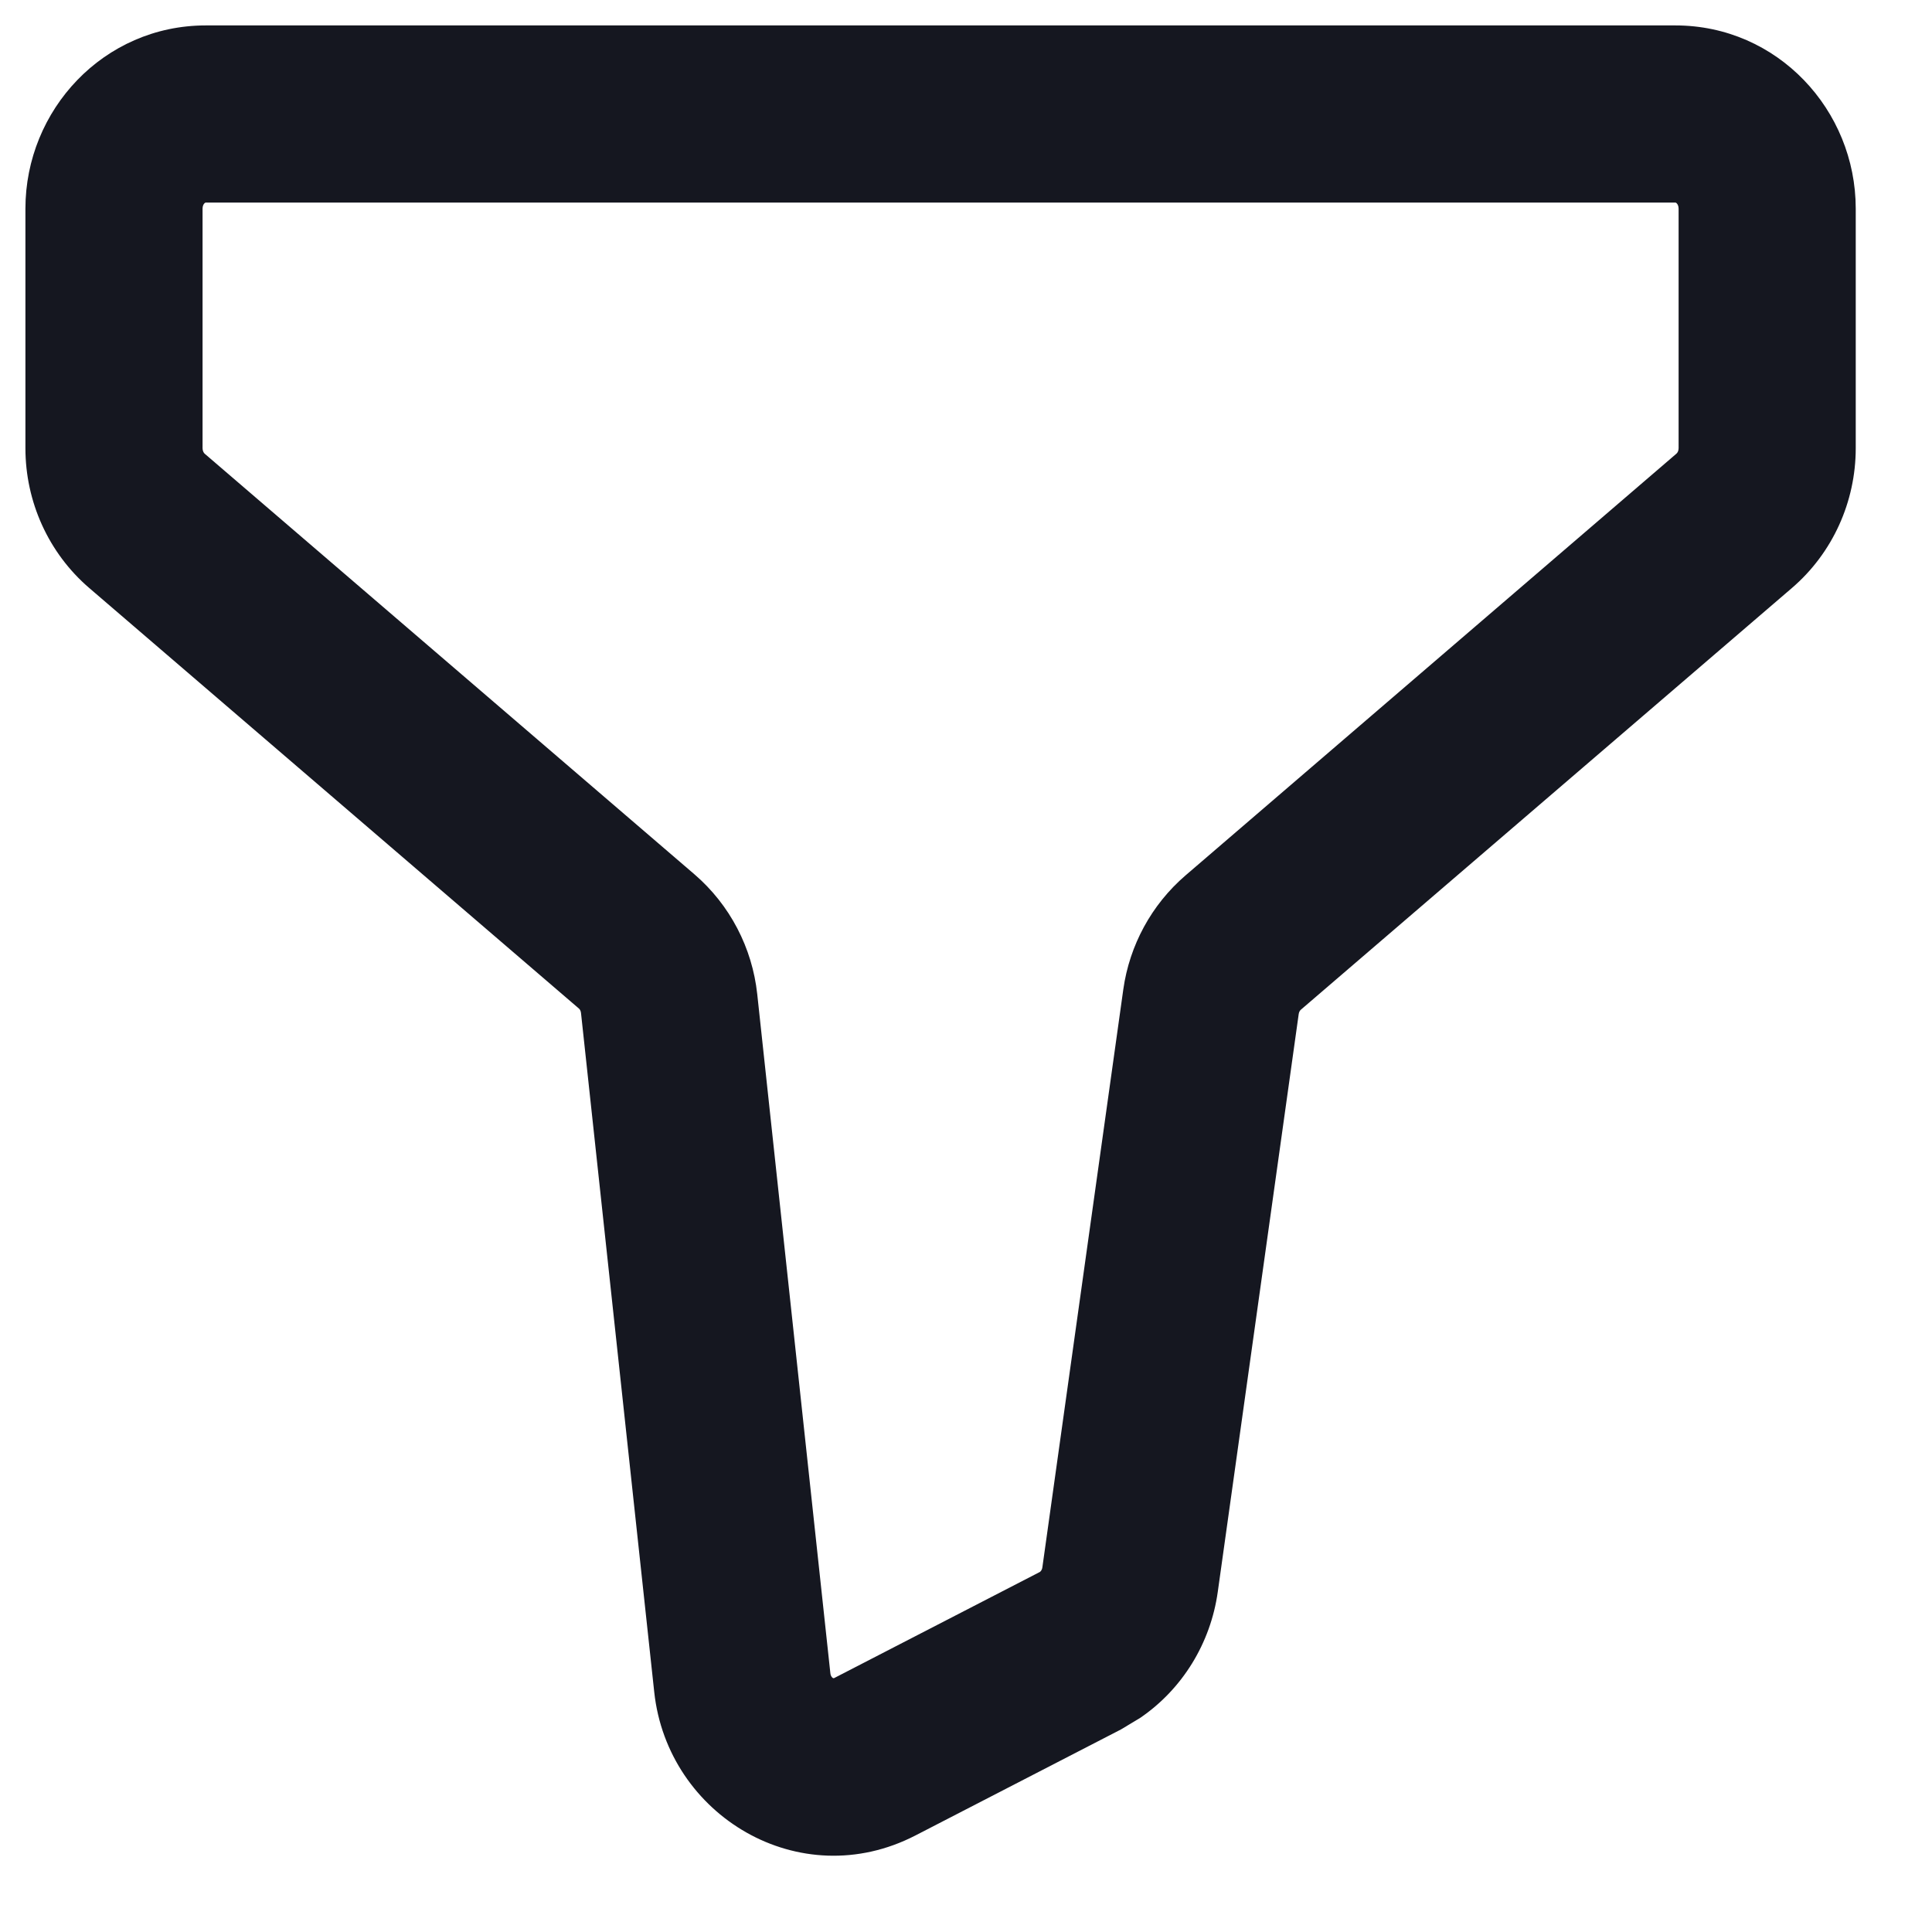
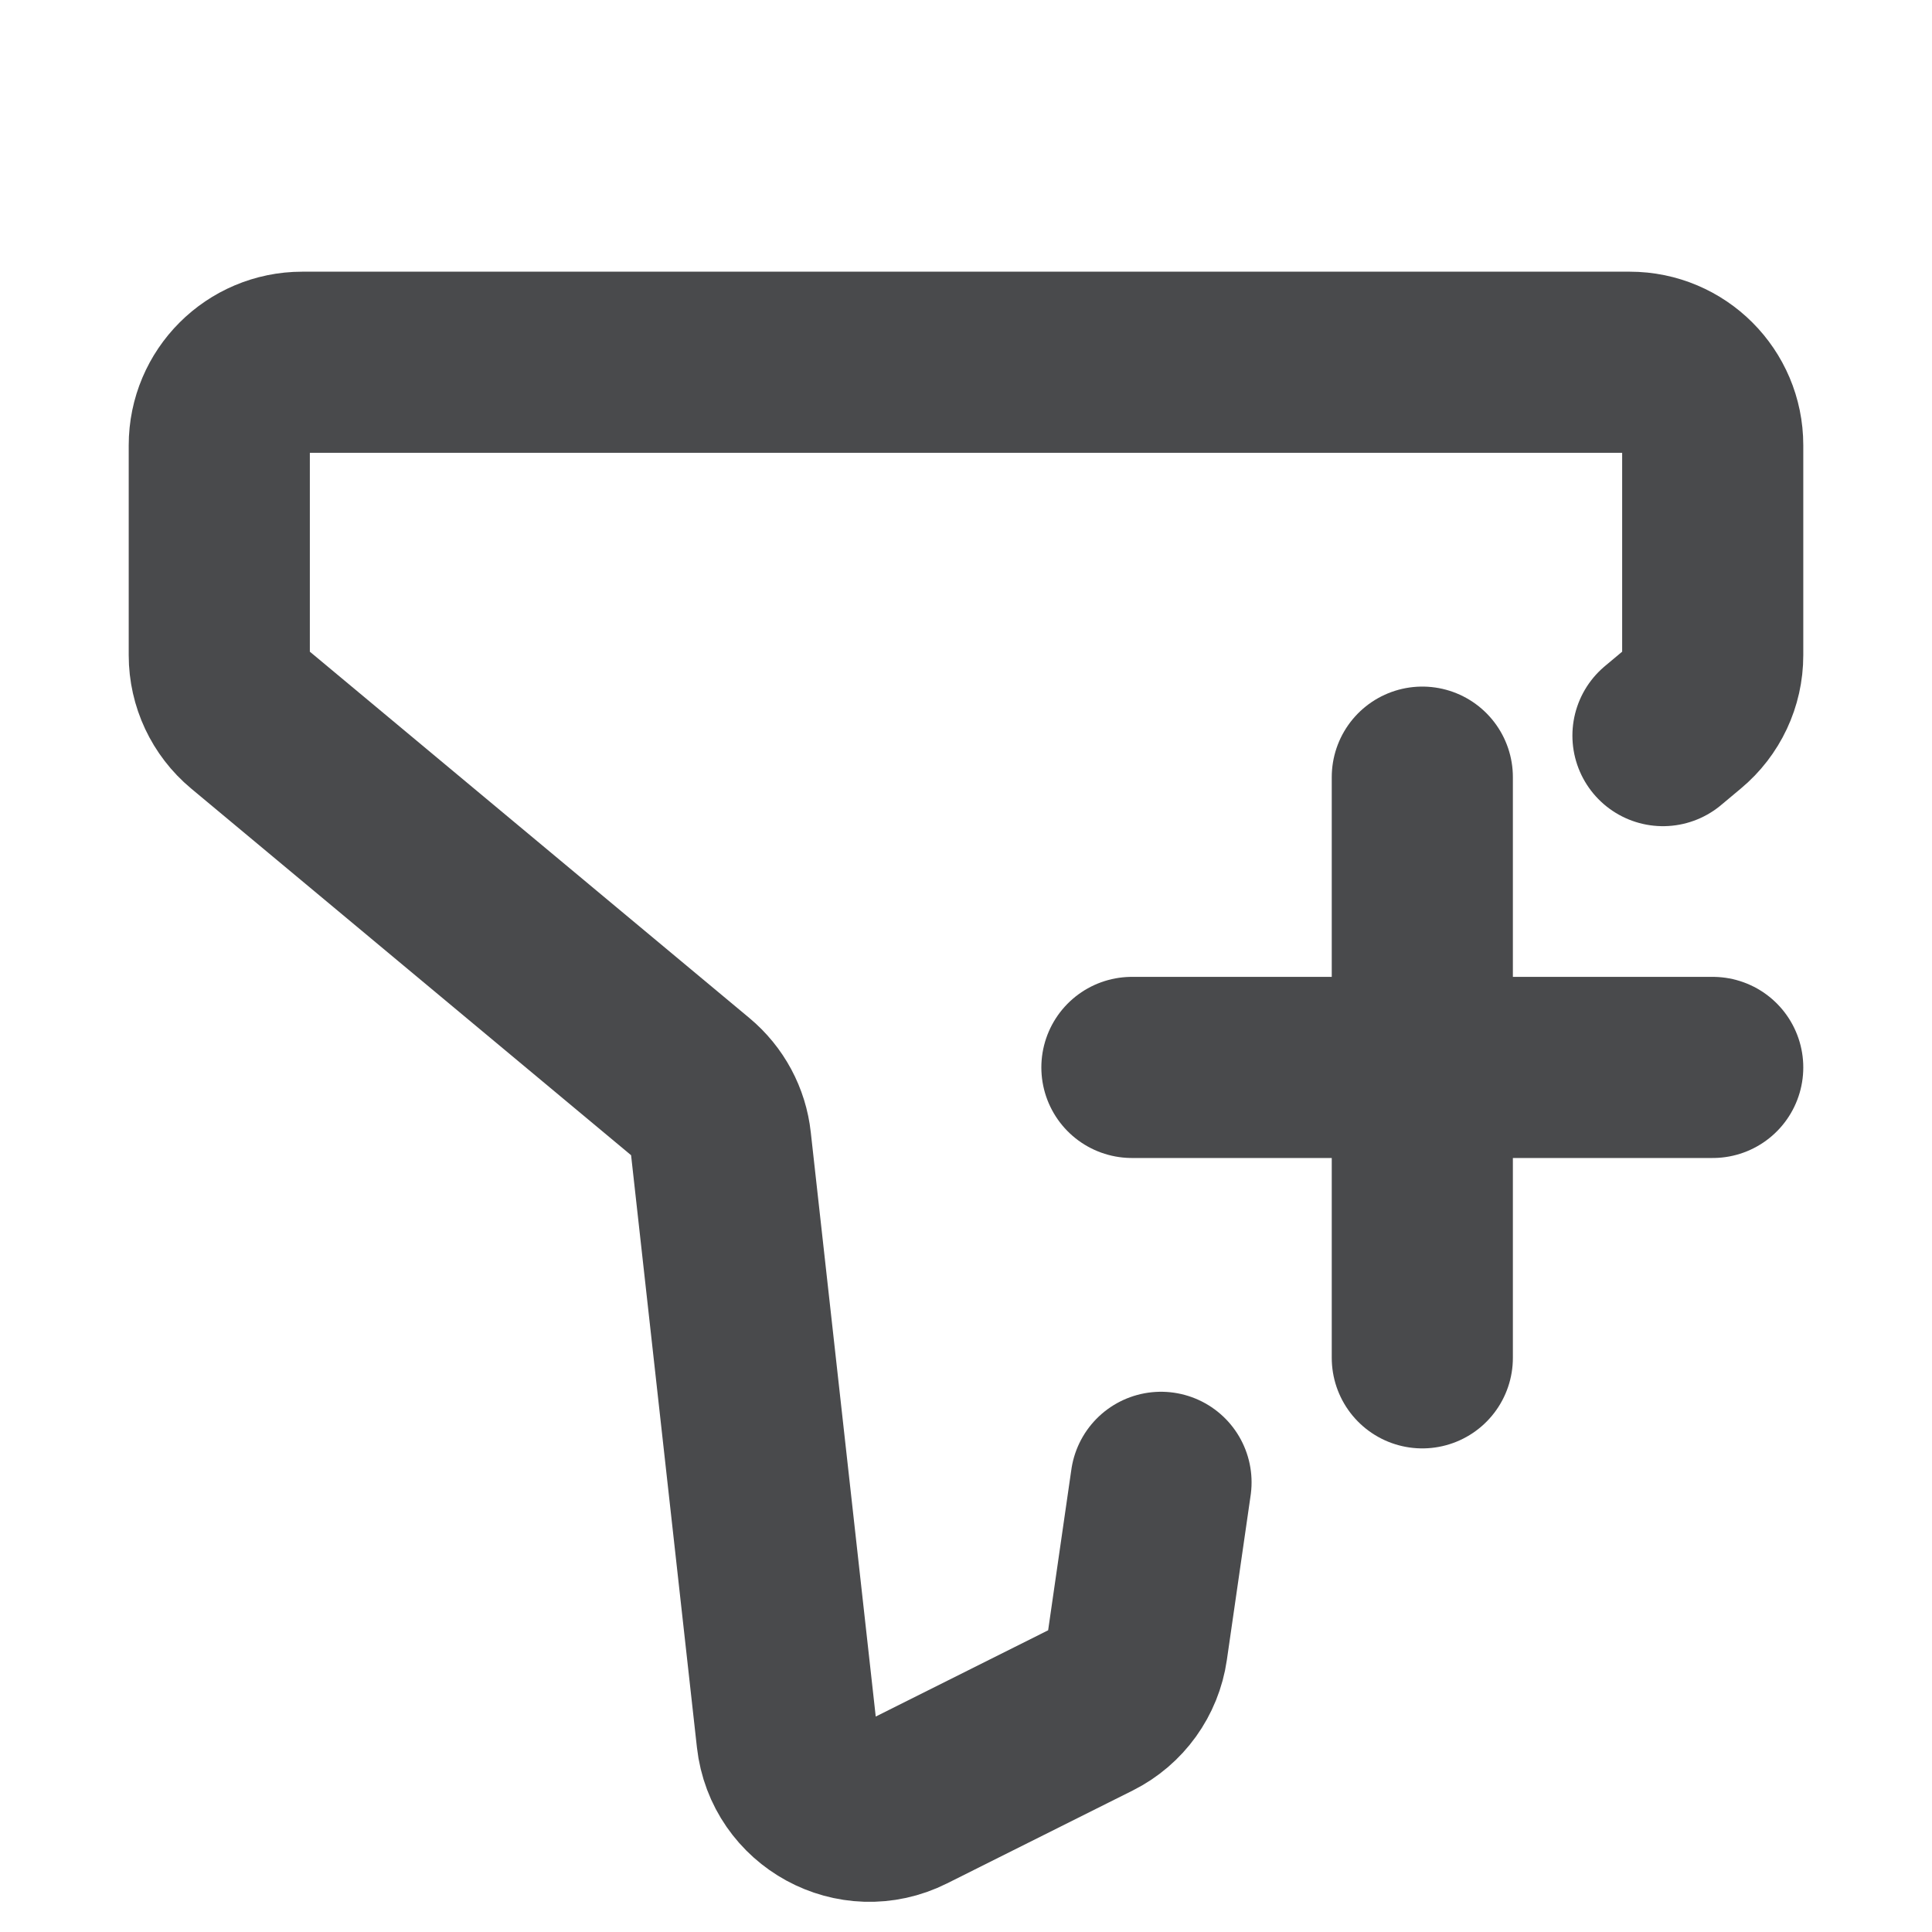
- <svg xmlns="http://www.w3.org/2000/svg" width="19" height="19" viewBox="0 0 19 19" fill="none">
-   <path fill-rule="evenodd" clip-rule="evenodd" d="M16.476 0.25C17.481 0.25 18.25 1.082 18.25 2.052V4.408C18.25 4.933 18.024 5.438 17.622 5.783L12.793 9.93C12.785 9.937 12.775 9.951 12.772 9.972L11.976 15.655C11.906 16.157 11.63 16.61 11.212 16.895L11.024 17.008L9.002 18.051C7.865 18.637 6.565 17.857 6.434 16.64L5.714 9.964C5.712 9.941 5.702 9.926 5.694 9.919L0.878 5.783C0.476 5.438 0.25 4.933 0.25 4.408V2.052C0.25 1.082 1.019 0.25 2.024 0.25H16.476ZM2.02 1.993C2.02 1.993 2.014 1.995 2.01 2C2.001 2.009 1.992 2.027 1.992 2.052V4.408C1.992 4.435 2.004 4.454 2.013 4.462L6.829 8.598C7.179 8.899 7.398 9.322 7.447 9.777L8.166 16.454C8.168 16.474 8.174 16.483 8.177 16.488C8.181 16.495 8.187 16.5 8.192 16.503C8.194 16.504 8.198 16.504 8.198 16.504C8.198 16.504 8.201 16.504 8.203 16.503L10.225 15.46C10.232 15.456 10.247 15.443 10.251 15.414L11.047 9.73C11.108 9.297 11.324 8.897 11.659 8.609L16.486 4.462C16.496 4.454 16.508 4.436 16.508 4.408V2.052C16.508 2.027 16.499 2.009 16.49 2C16.486 1.995 16.48 1.993 16.48 1.993L16.476 1.992H2.024L2.02 1.993Z" fill="#151720" />
+ <svg xmlns="http://www.w3.org/2000/svg" width="16" height="16" viewBox="0 0 16 16" fill="none">
+   <path d="M13.772 6.092L13.937 5.954C14.093 5.824 14.184 5.631 14.184 5.427V3.687C14.184 3.308 13.876 3 13.497 3H2.503C2.124 3 1.816 3.308 1.816 3.687V5.427C1.816 5.631 1.907 5.824 2.063 5.954L5.726 9.007C5.863 9.121 5.95 9.283 5.969 9.459L6.517 14.388C6.57 14.863 7.08 15.141 7.507 14.927L9.046 14.157C9.247 14.056 9.386 13.863 9.418 13.64L9.615 12.276" stroke="#494A4C" stroke-width="1.5" stroke-linecap="round" stroke-linejoin="round" />
+   <path d="M11.779 6.436V11.245M14.184 8.84H9.374" stroke="#494A4C" stroke-width="1.5" stroke-linecap="round" stroke-linejoin="round" />
</svg>
